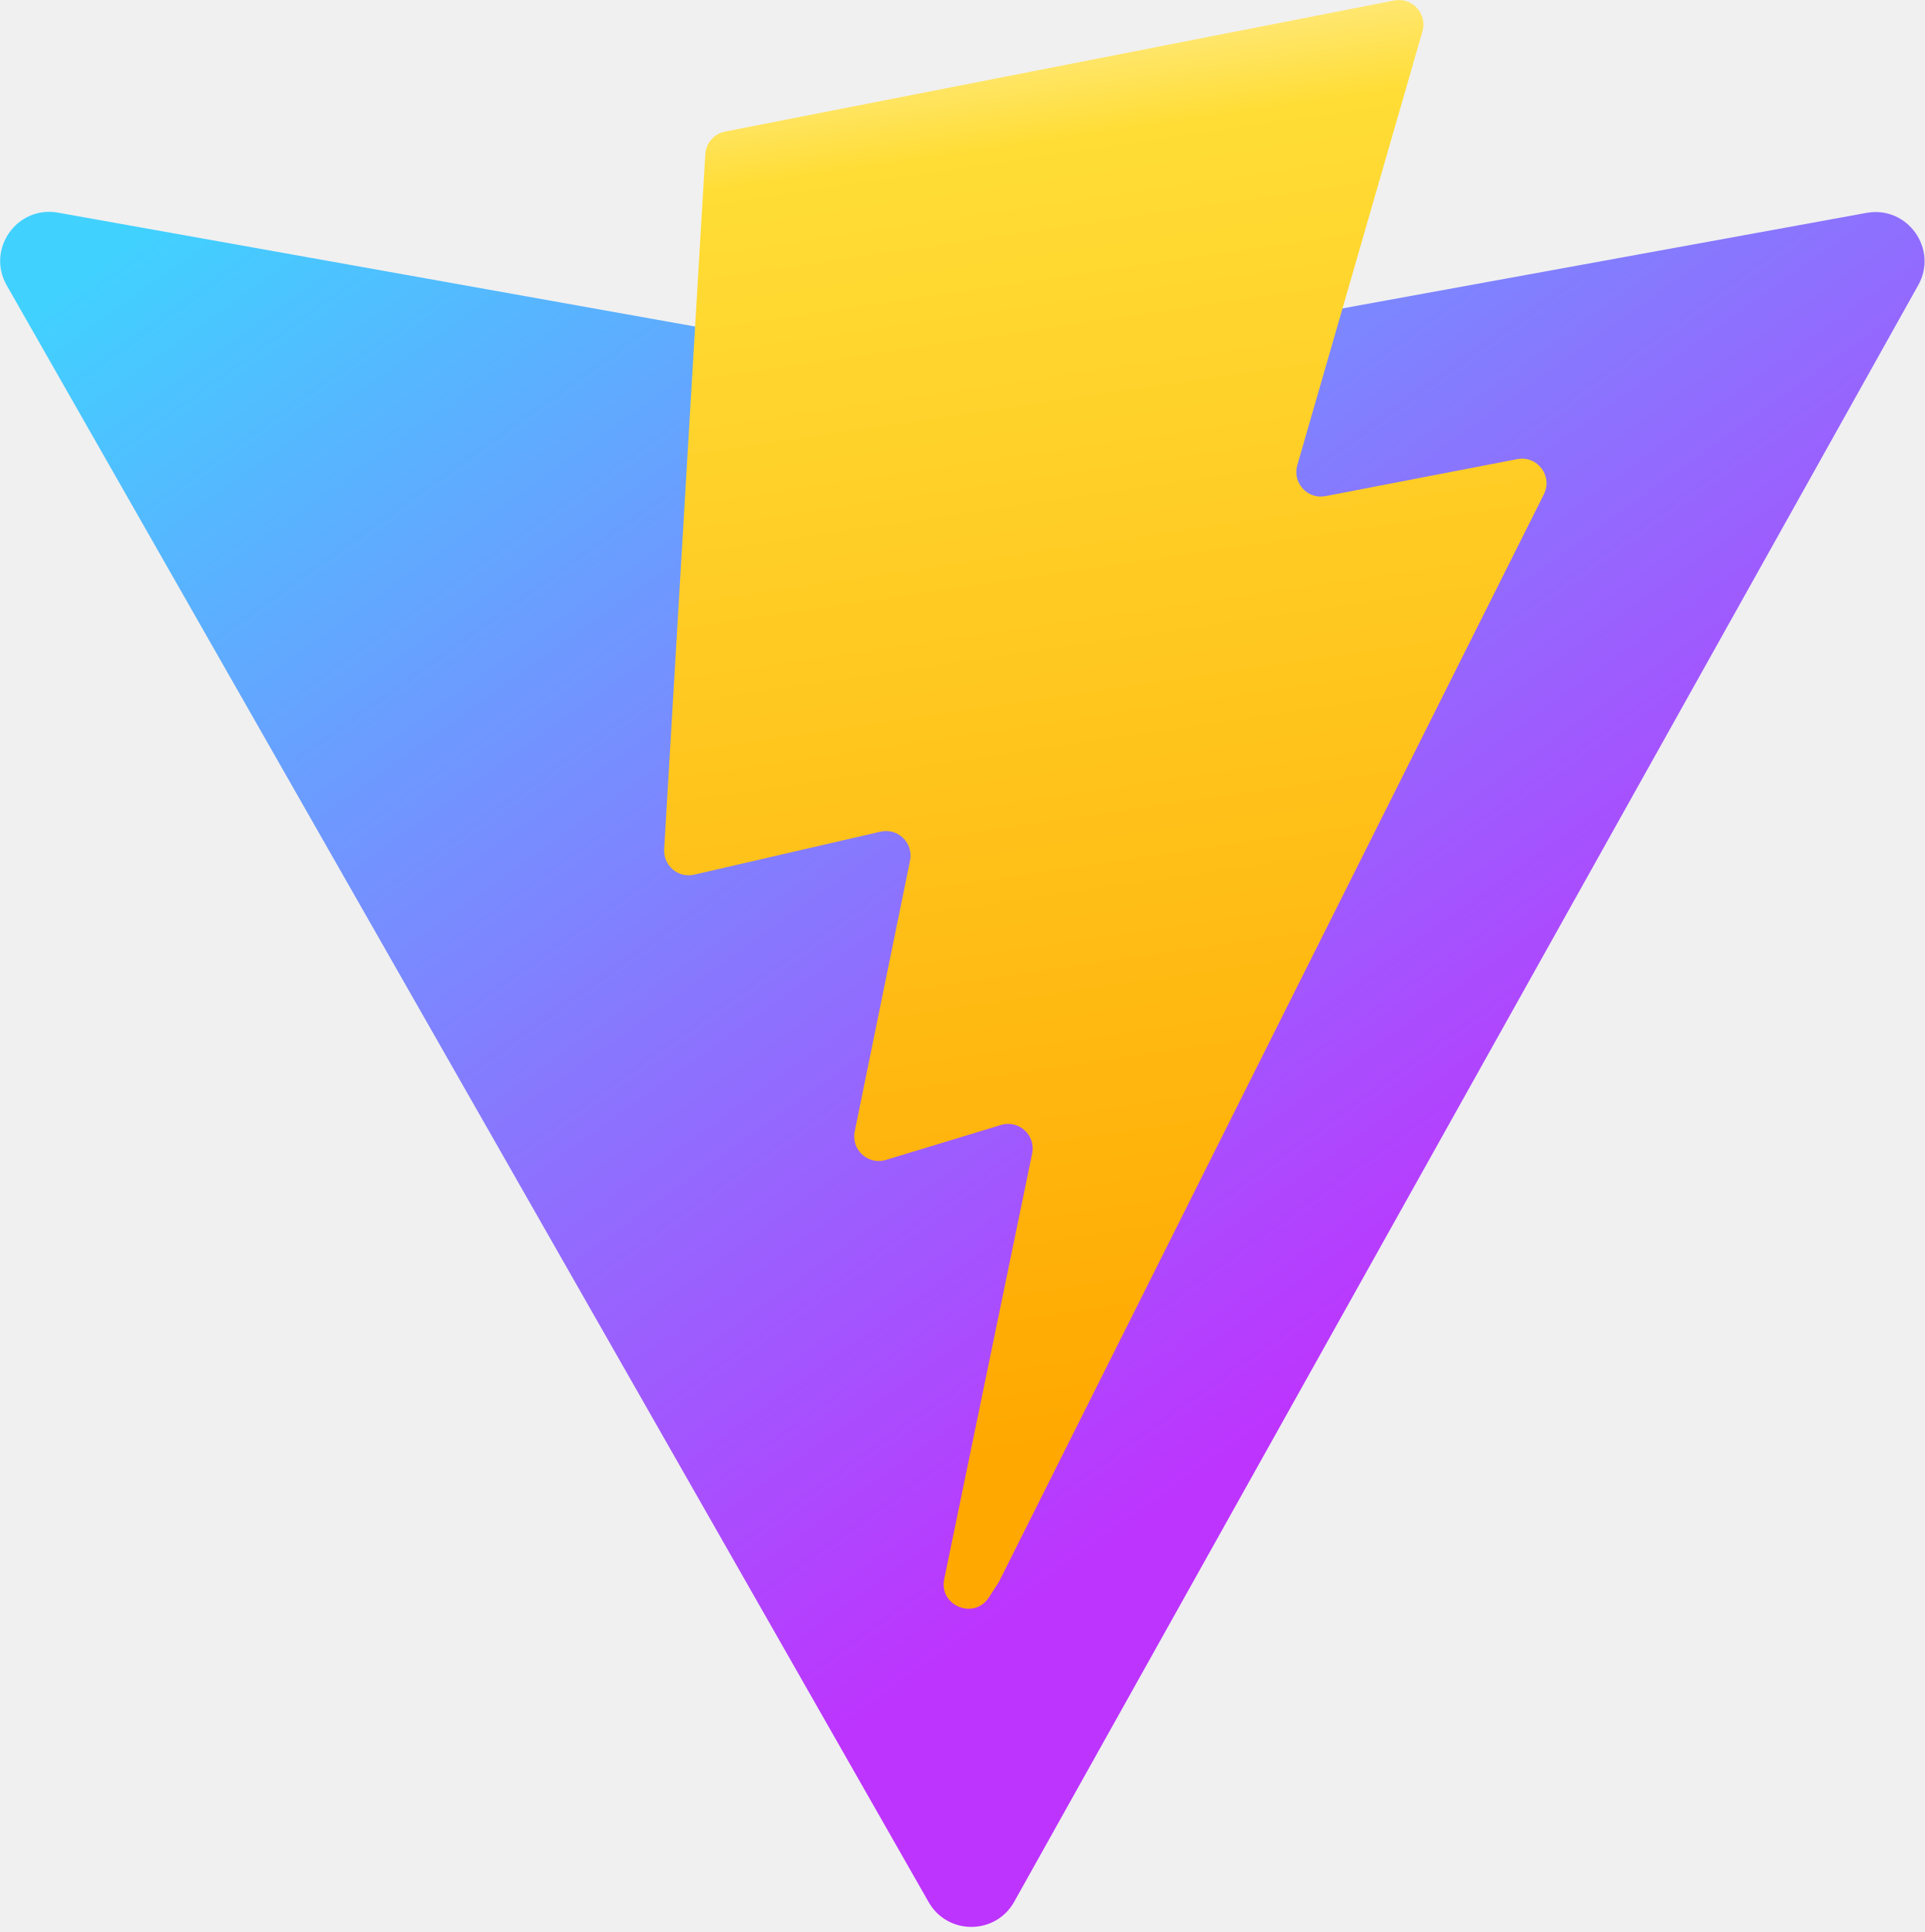
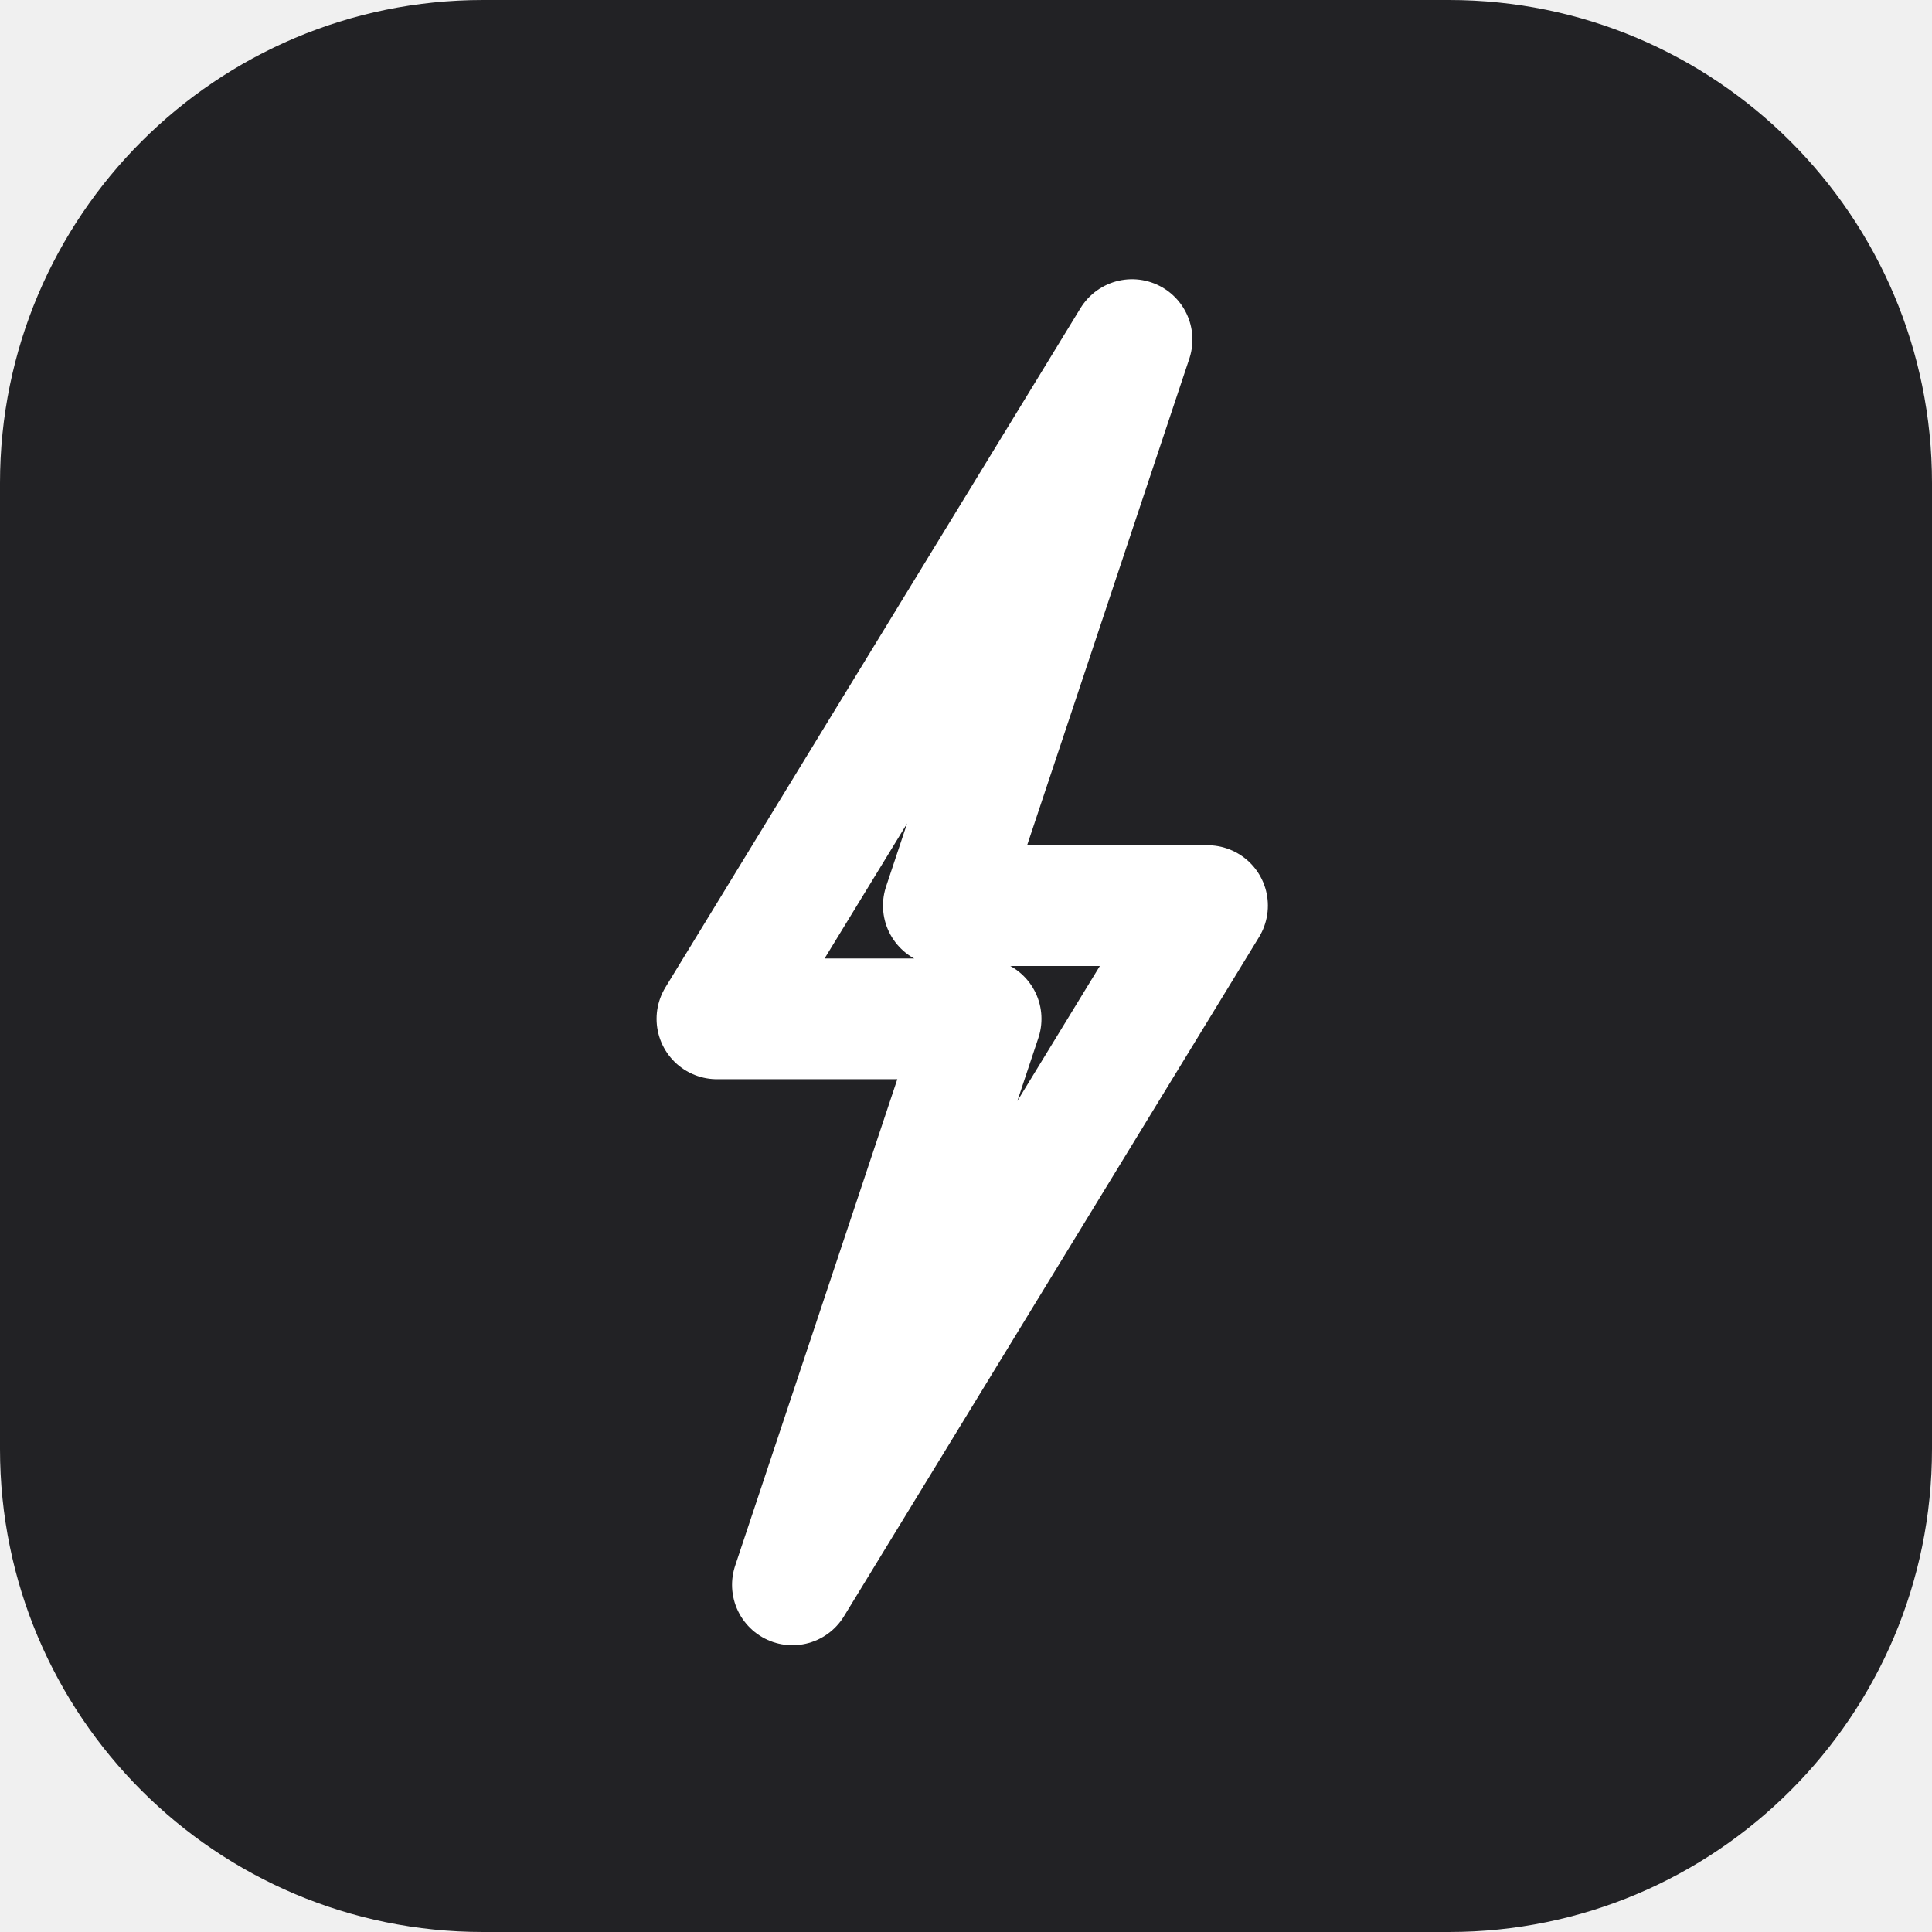
- <svg xmlns="http://www.w3.org/2000/svg" aria-hidden="true" role="img" class="iconify iconify--logos" width="31.88" height="32" preserveAspectRatio="xMidYMid meet" viewBox="0 0 256 257">
-   <defs>
-     <linearGradient id="IconifyId1813088fe1fbc01fb466" x1="-.828%" x2="57.636%" y1="7.652%" y2="78.411%">
-       <stop offset="0%" stop-color="#41D1FF" />
-       <stop offset="100%" stop-color="#BD34FE" />
-     </linearGradient>
-     <linearGradient id="IconifyId1813088fe1fbc01fb467" x1="43.376%" x2="50.316%" y1="2.242%" y2="89.03%">
-       <stop offset="0%" stop-color="#FFEA83" />
-       <stop offset="8.333%" stop-color="#FFDD35" />
-       <stop offset="100%" stop-color="#FFA800" />
-     </linearGradient>
-   </defs>
-   <path fill="url(#IconifyId1813088fe1fbc01fb466)" d="M255.153 37.938L134.897 252.976c-2.483 4.44-8.862 4.466-11.382.048L.875 37.958c-2.746-4.814 1.371-10.646 6.827-9.67l120.385 21.517a6.537 6.537 0 0 0 2.322-.004l117.867-21.483c5.438-.991 9.574 4.796 6.877 9.62Z" />
-   <path fill="url(#IconifyId1813088fe1fbc01fb467)" d="M185.432.063L96.44 17.501a3.268 3.268 0 0 0-2.634 3.014l-5.474 92.456a3.268 3.268 0 0 0 3.997 3.378l24.777-5.718c2.318-.535 4.413 1.507 3.936 3.838l-7.361 36.047c-.495 2.426 1.782 4.5 4.151 3.78l15.304-4.649c2.372-.72 4.652 1.36 4.15 3.788l-11.698 56.621c-.732 3.542 3.979 5.473 5.943 2.437l1.313-2.028l72.516-144.72c1.215-2.423-.88-5.186-3.54-4.672l-25.505 4.922c-2.396.462-4.435-1.77-3.759-4.114l16.646-57.705c.677-2.35-1.37-4.583-3.769-4.113Z" />
+ <svg xmlns="http://www.w3.org/2000/svg" viewBox="0 0 256 256" width="256" height="256">
+   <rect width="256" height="256" rx="64" fill="#222225" />
+   <path d="M150 45 L95 135 H130 L105 210 L160 120 H125 Z" fill="none" stroke="#ffffff" stroke-width="16" stroke-linecap="round" stroke-linejoin="round" />
</svg>
